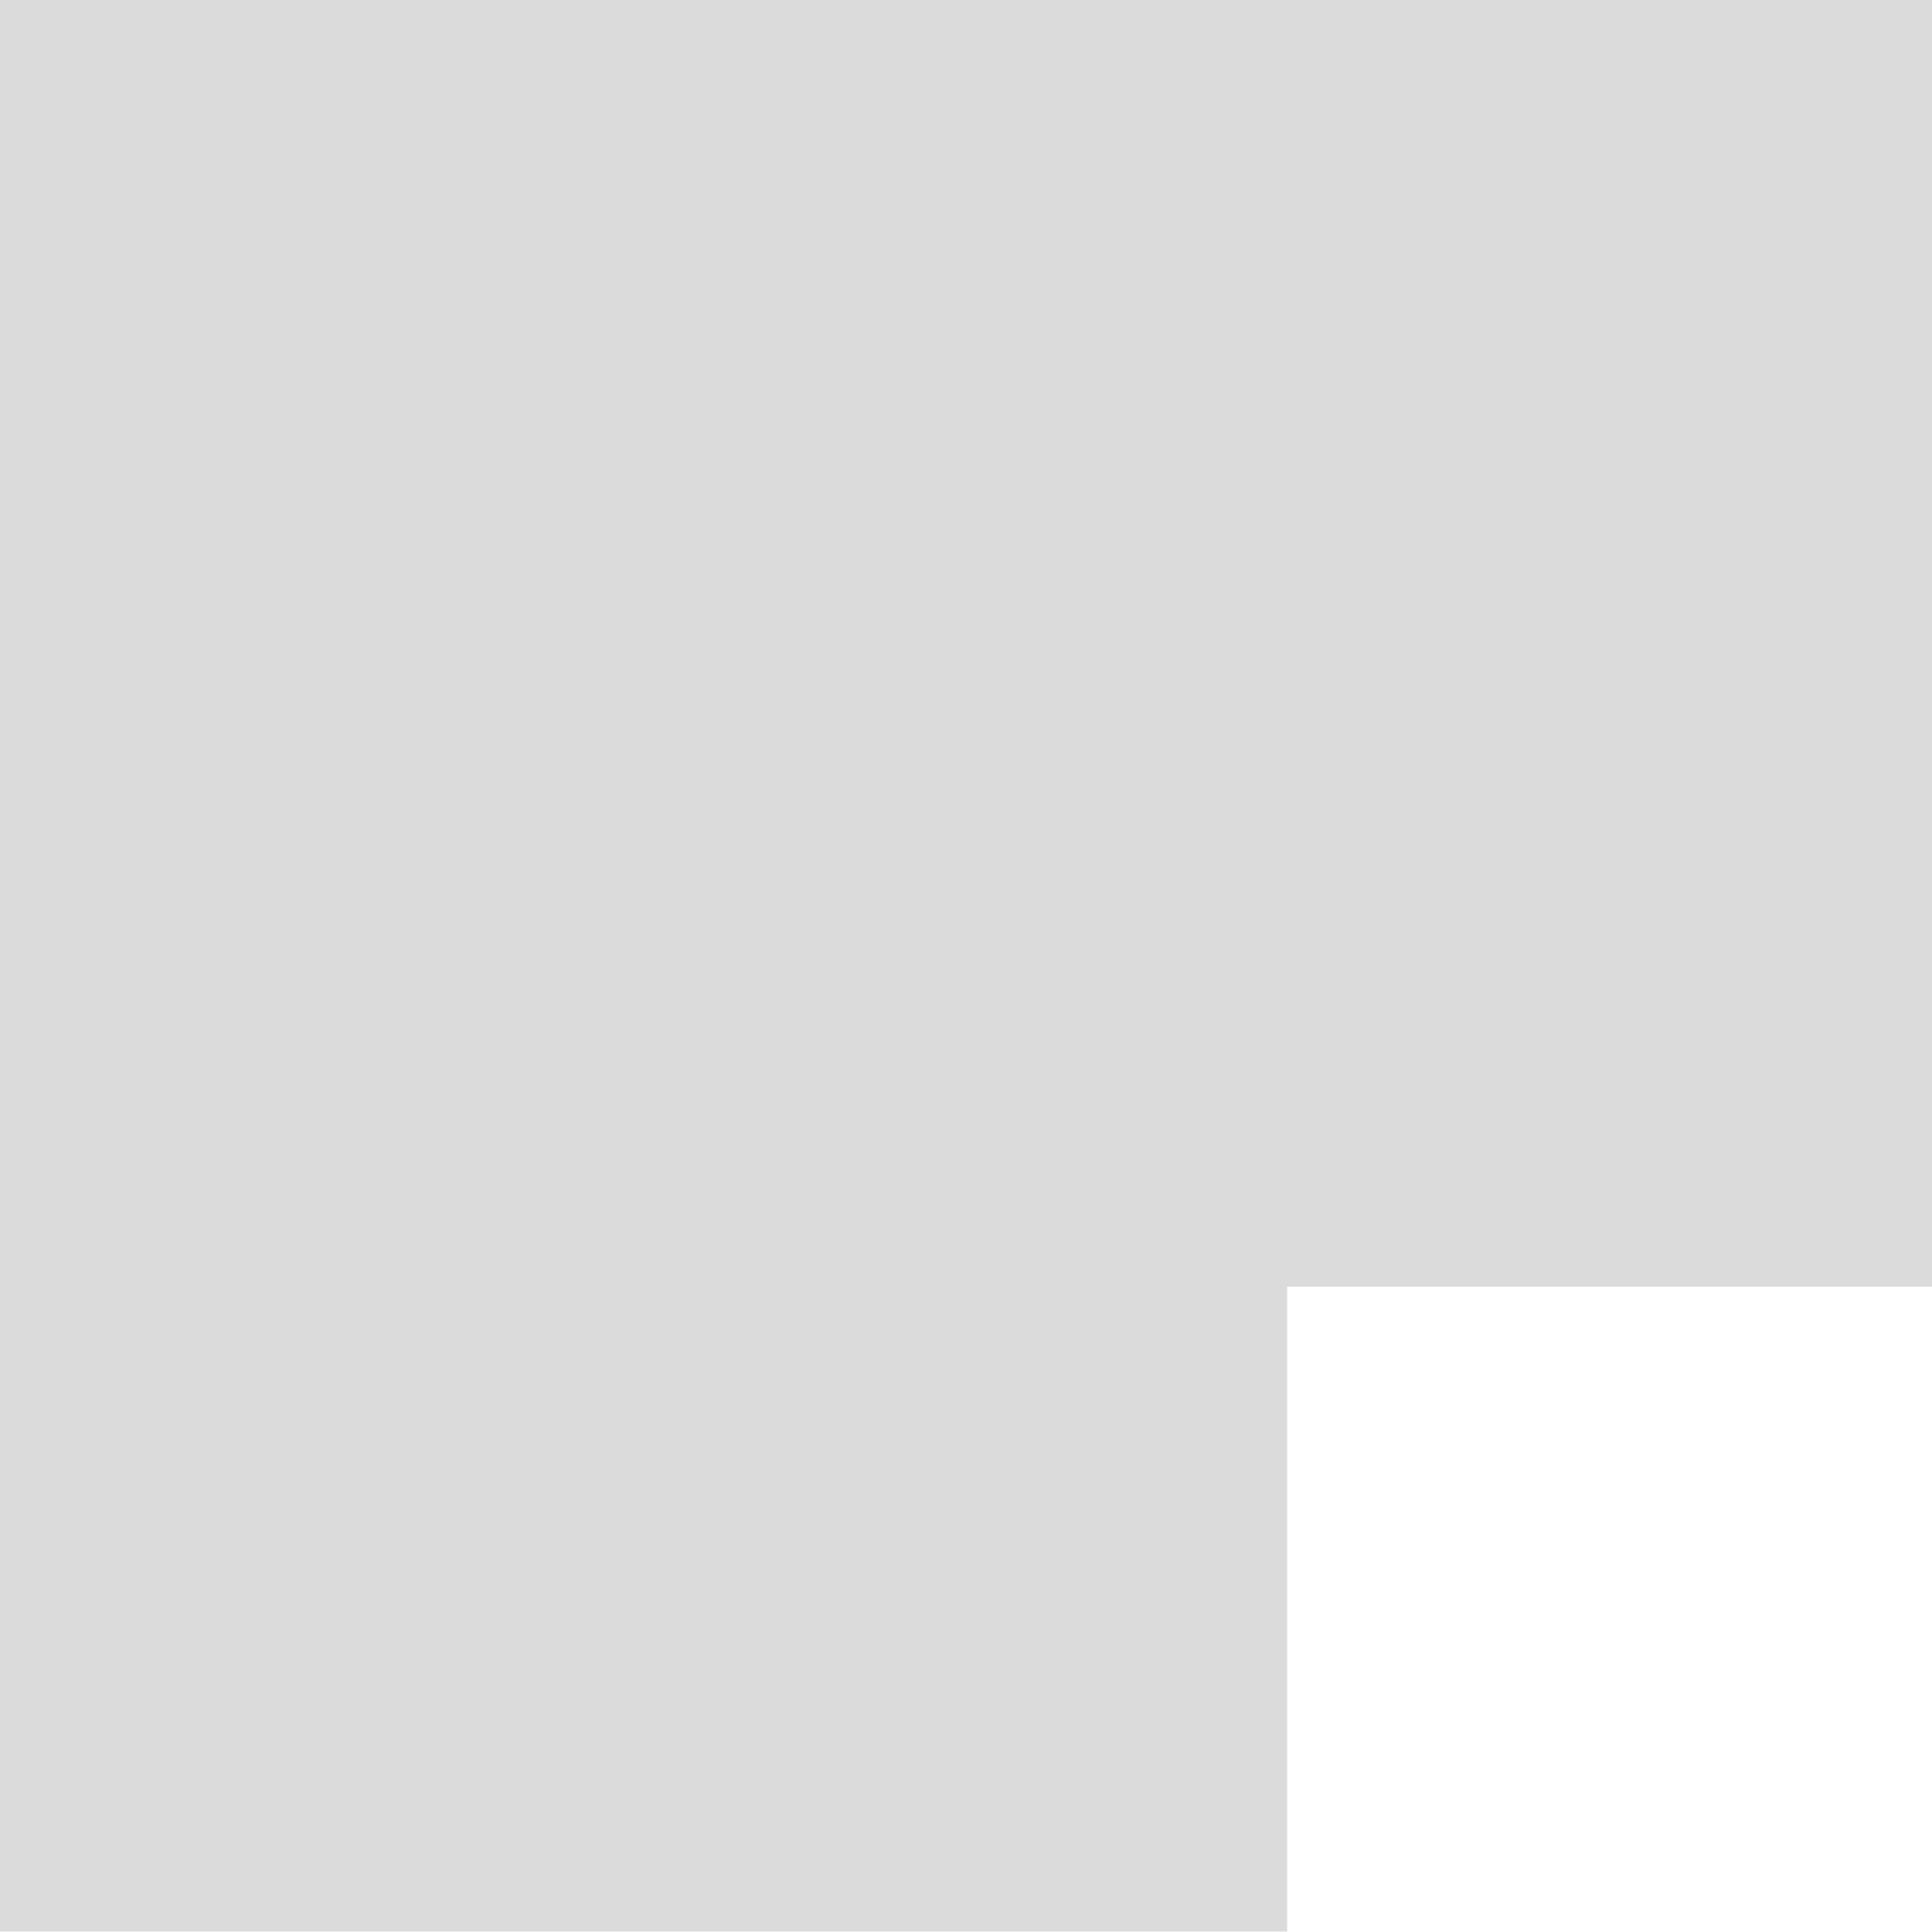
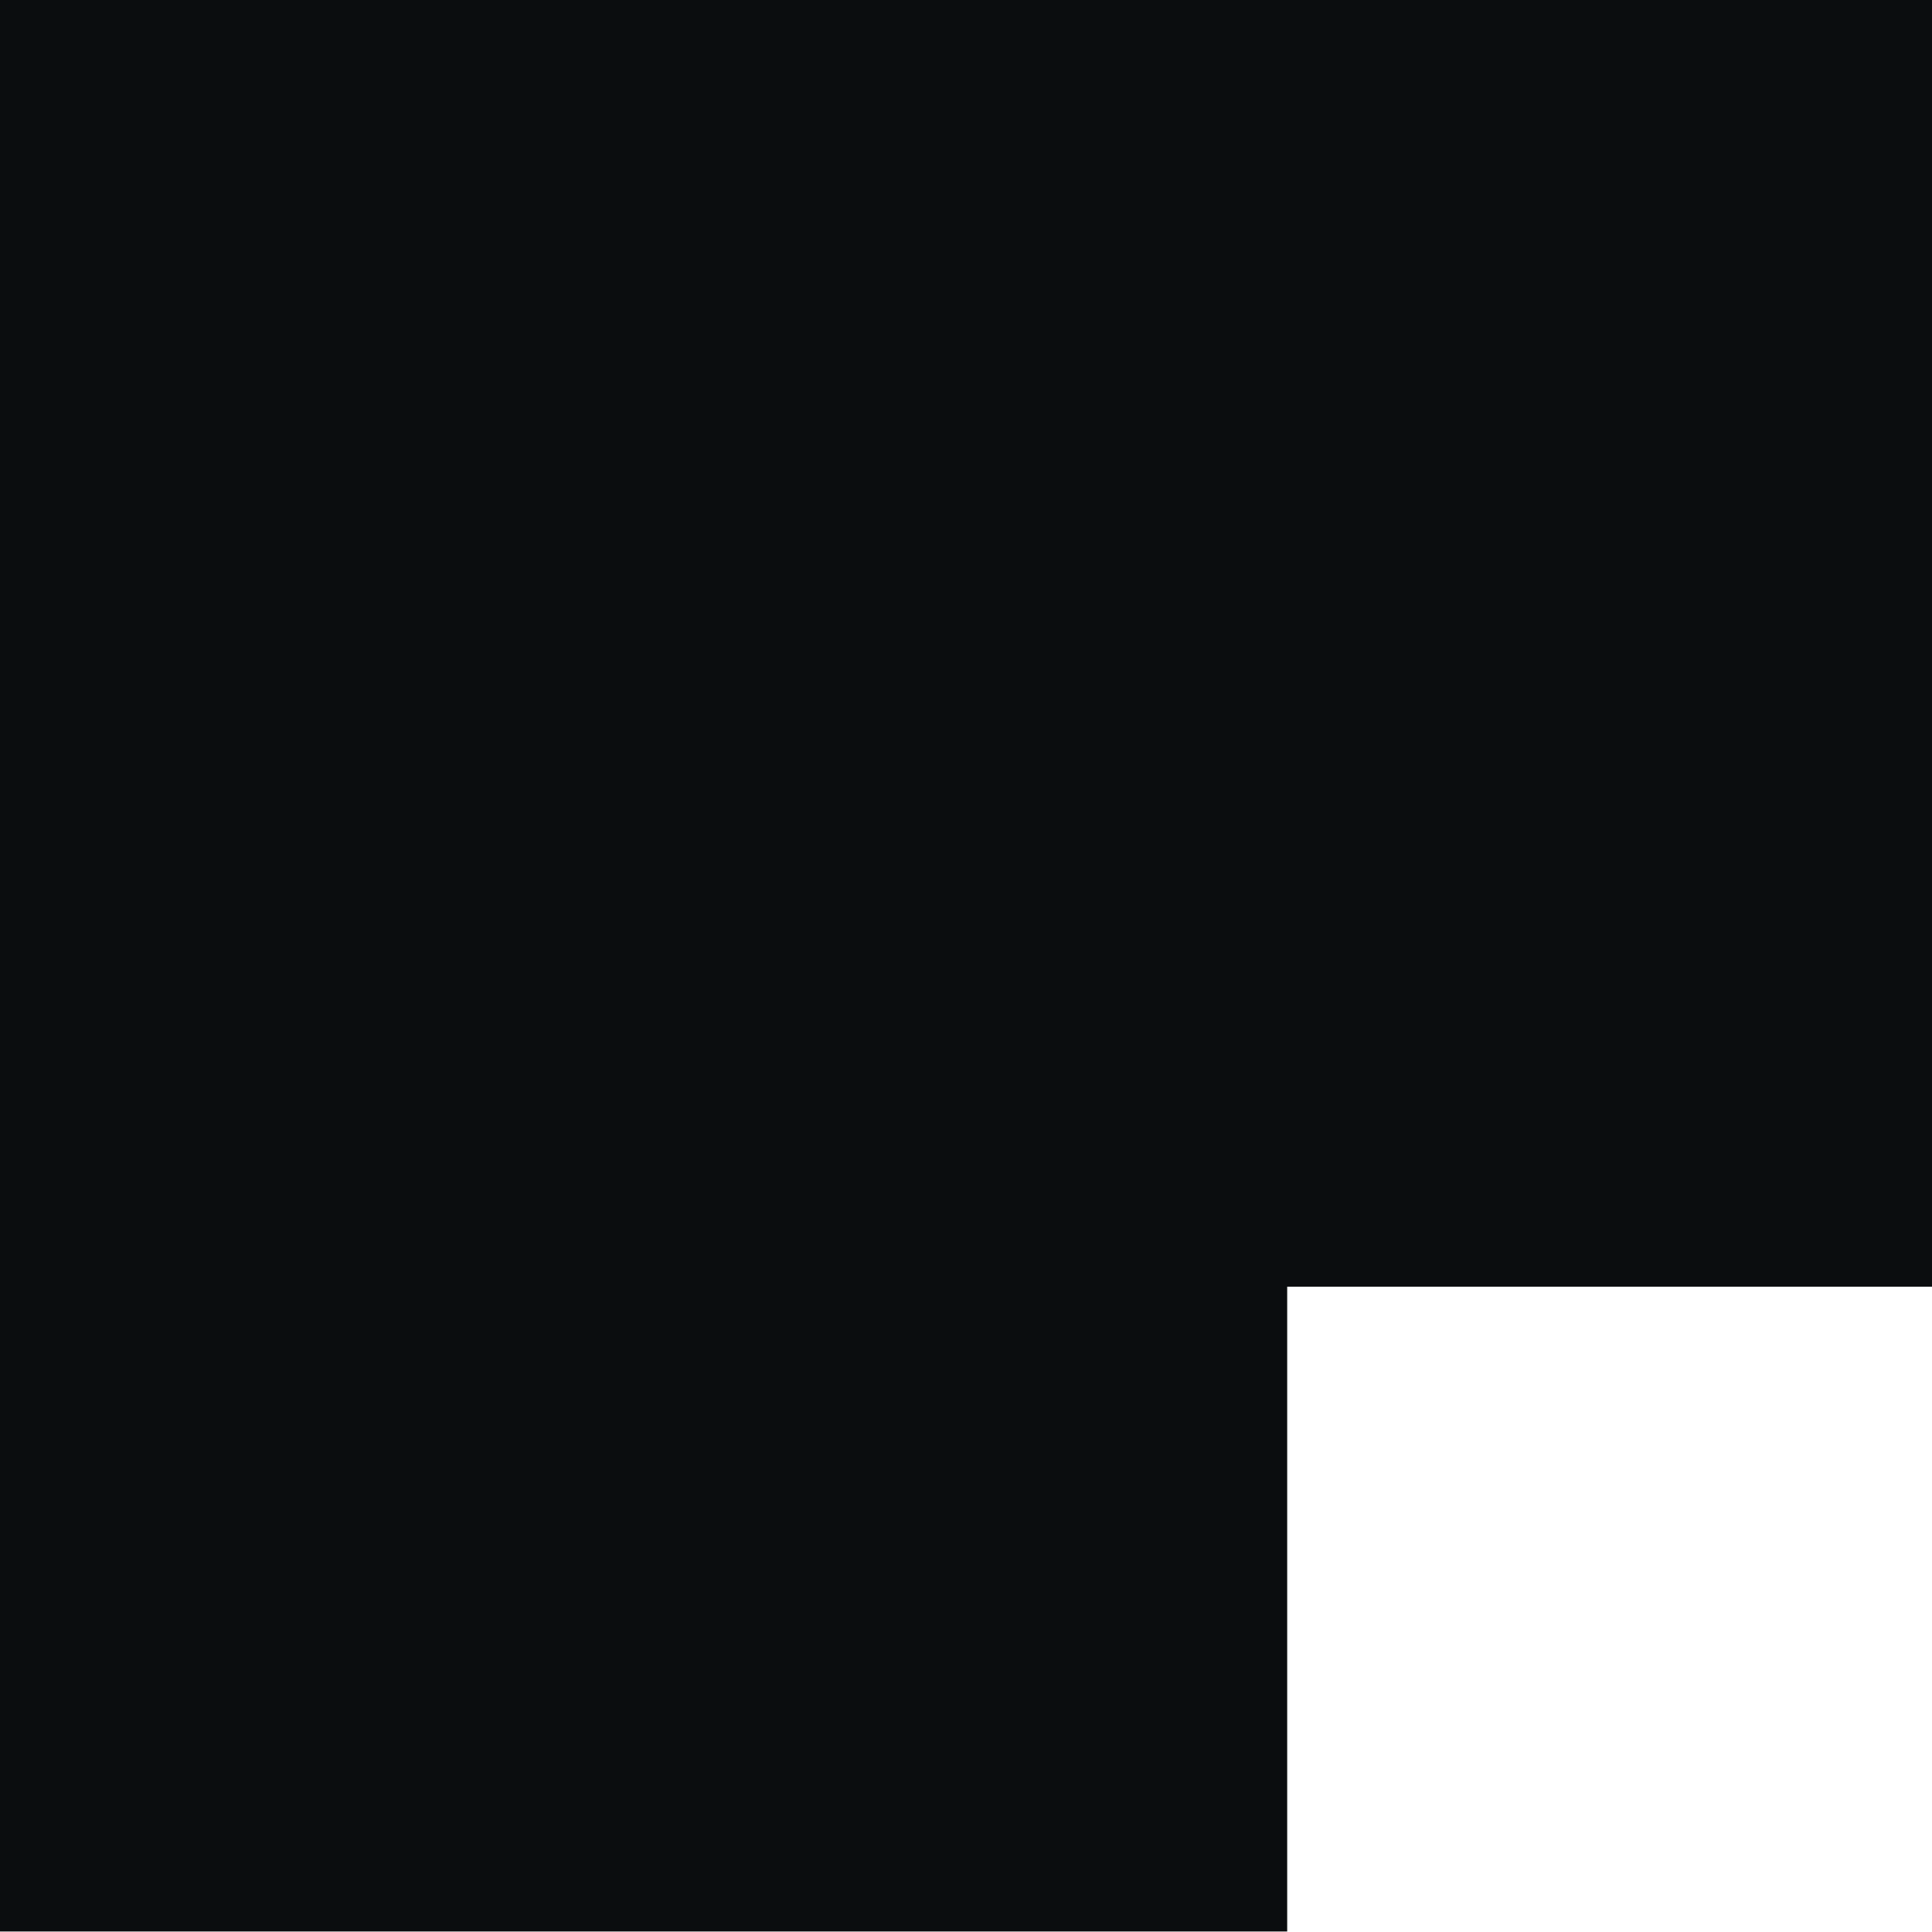
<svg xmlns="http://www.w3.org/2000/svg" width="3" height="3" viewBox="0 0 0.794 0.794" version="1.1" id="svg2283">
  <defs id="defs2277" />
  <g id="layer1" transform="translate(0,-296.2062)">
-     <path style="opacity:1;fill:#DBDBDB;fill-opacity:1;stroke:none;stroke-width:0.265;stroke-linecap:butt;stroke-linejoin:round;stroke-miterlimit:4;stroke-dasharray:none;stroke-dashoffset:0;stroke-opacity:1" d="m 0,296.206 v 0.794 H 0.529 V 296.735 H 0.794 v -0.529 z" id="bottom-right-active" />
+     <path style="opacity:1;fill:#0b0d0f;fill-opacity:1;stroke:none;stroke-width:0.265;stroke-linecap:butt;stroke-linejoin:round;stroke-miterlimit:4;stroke-dasharray:none;stroke-dashoffset:0;stroke-opacity:1" d="m 0,296.206 v 0.794 H 0.529 V 296.735 H 0.794 v -0.529 z" id="bottom-right-active" />
  </g>
</svg>
